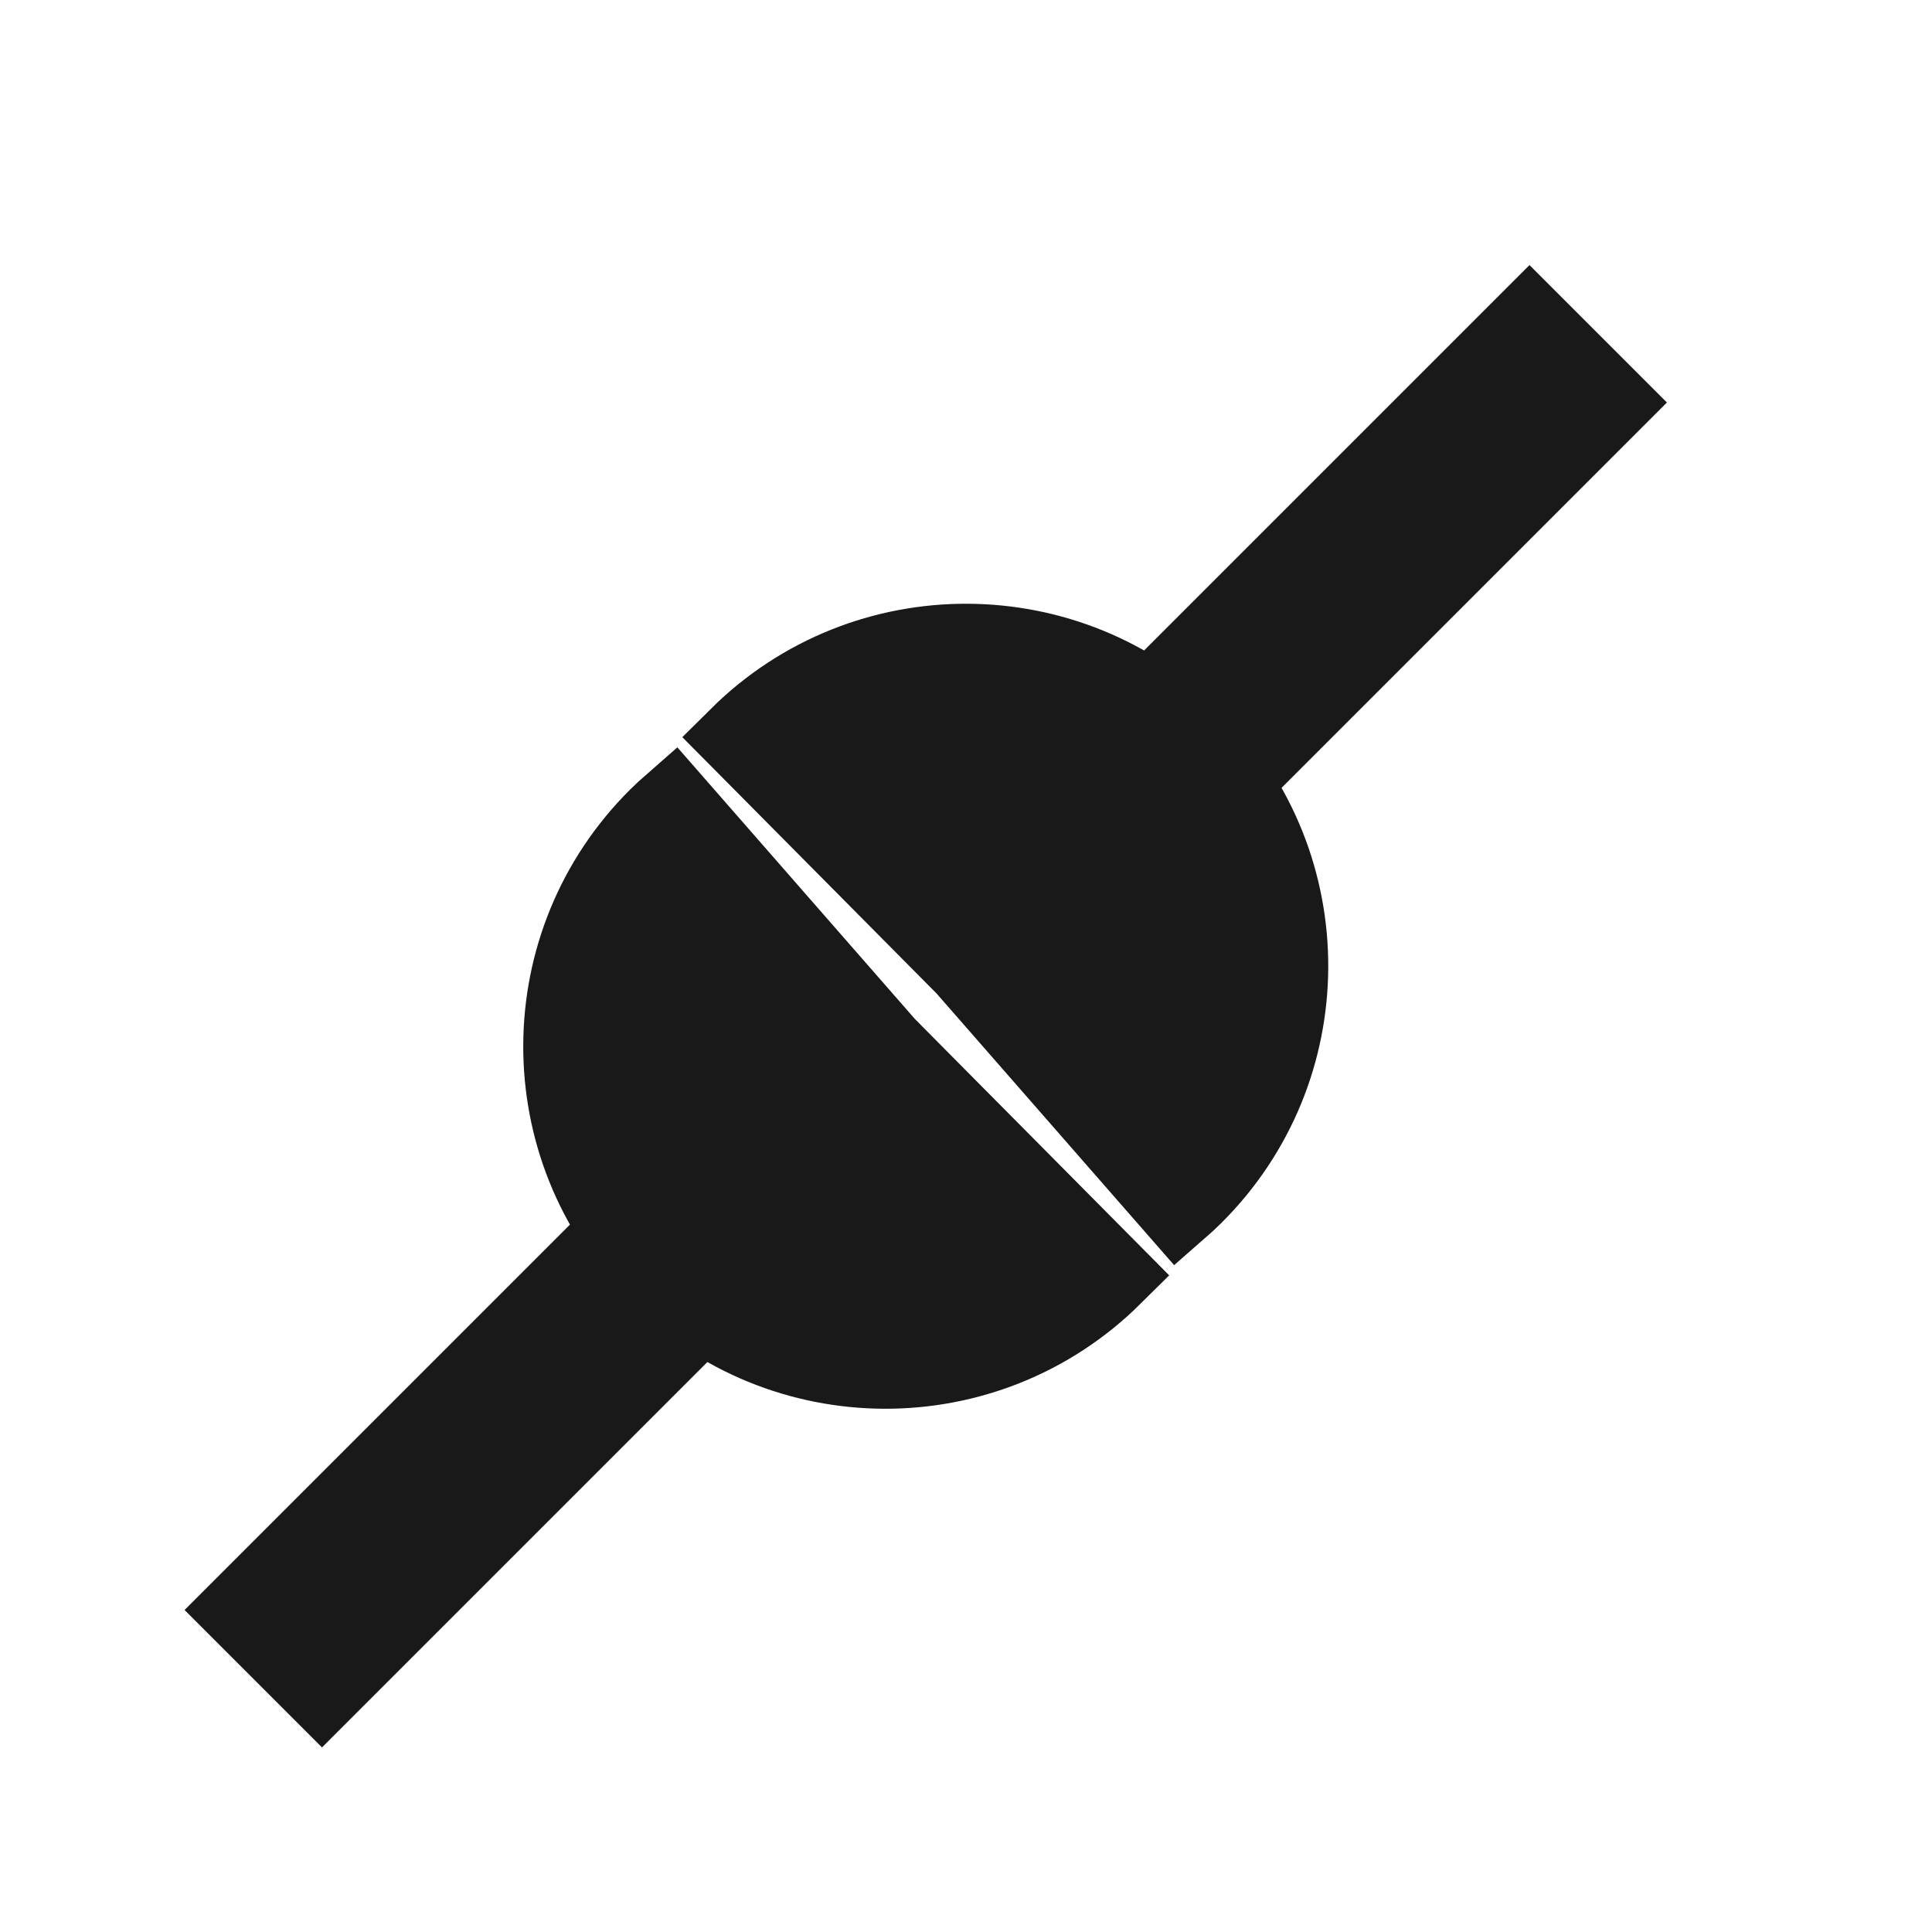
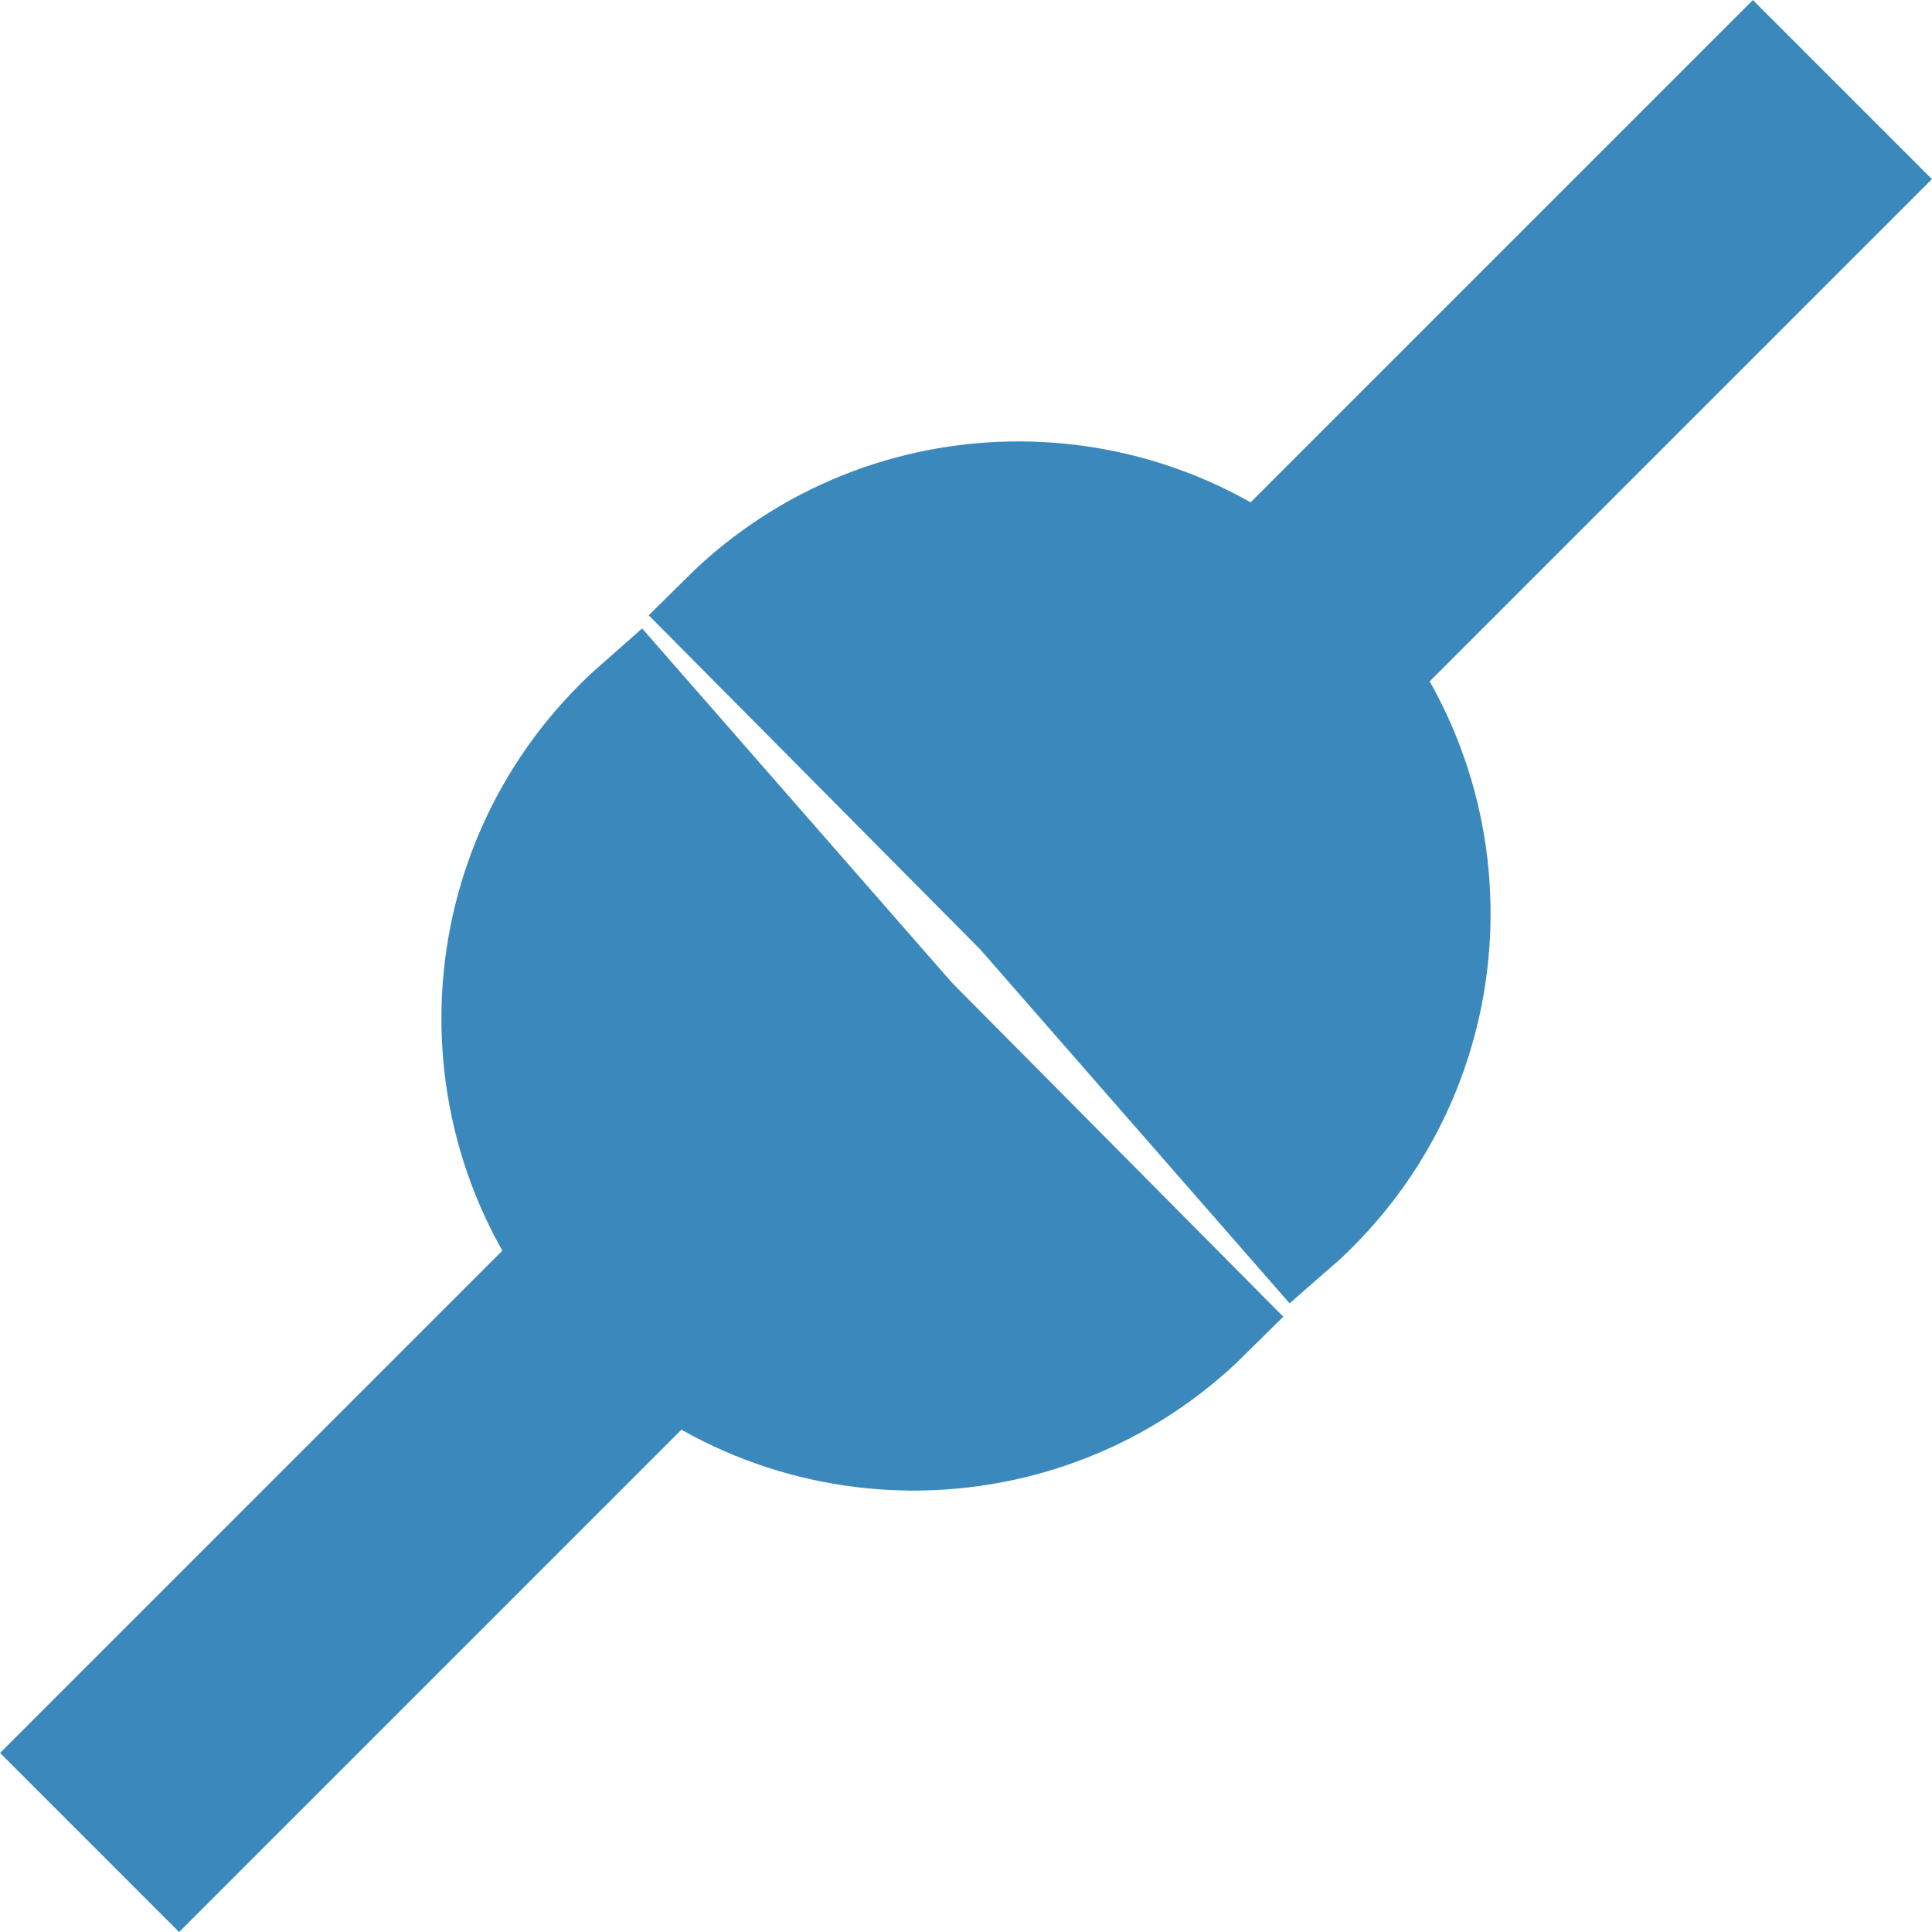
<svg xmlns="http://www.w3.org/2000/svg" version="1.1" width="24" height="24" id="svg3745">
  <defs id="defs3747" />
-   <path style="fill:#000000;fill-opacity:1;stroke:#000000;stroke-opacity:1;opacity:0.9" id="path3765" d="M 13.817,15.84 C 12.248,17.396 9.716,17.385 8.16,15.817 6.604,14.248 6.615,11.716 8.183,10.16 8.243,10.101 8.304,10.044 8.367,9.989 L 11,13 13.817,15.84 Z M 9,16 8,15 3,20 4,21 9,16 Z" />
-   <path style="fill:#000000;fill-opacity:1;stroke:#000000;stroke-opacity:1;opacity:0.9" id="path3767" d="m 9.183,9.16 c 1.568,-1.556 4.101,-1.545 5.657,0.023 1.556,1.568 1.545,4.101 -0.023,5.657 -0.059,0.059 -0.121,0.116 -0.184,0.171 L 12,12 9.183,9.16 Z M 20,5 19,4 l -5,5 1,1 5,-5 z" />
+   <path style="opacity:0.9;fill:#267cb5;fill-opacity:1;stroke:#267cb5;stroke-width:1.303;stroke-opacity:1" id="path3765" d="M 15.02,16.353 C 12.976,18.381 9.675,18.367 7.647,16.323 5.619,14.279 5.633,10.978 7.677,8.95 7.754,8.873 7.834,8.799 7.916,8.727 l 3.432,3.924 z m -6.278,0.209 -1.303,-1.303 -6.517,6.517 1.303,1.303 z" />
+   <path style="opacity:0.9;fill:#267cb5;fill-opacity:1;stroke:#267cb5;stroke-width:1.303;stroke-opacity:1" id="path3767" d="m 8.98,7.647 c 2.044,-2.028 5.345,-2.014 7.373,0.03 2.028,2.044 2.014,5.345 -0.03,7.373 -0.077,0.077 -0.157,0.151 -0.24,0.223 L 12.652,11.348 Z m 14.098,-5.422 -1.303,-1.303 -6.517,6.517 1.303,1.303 z" />
</svg>
